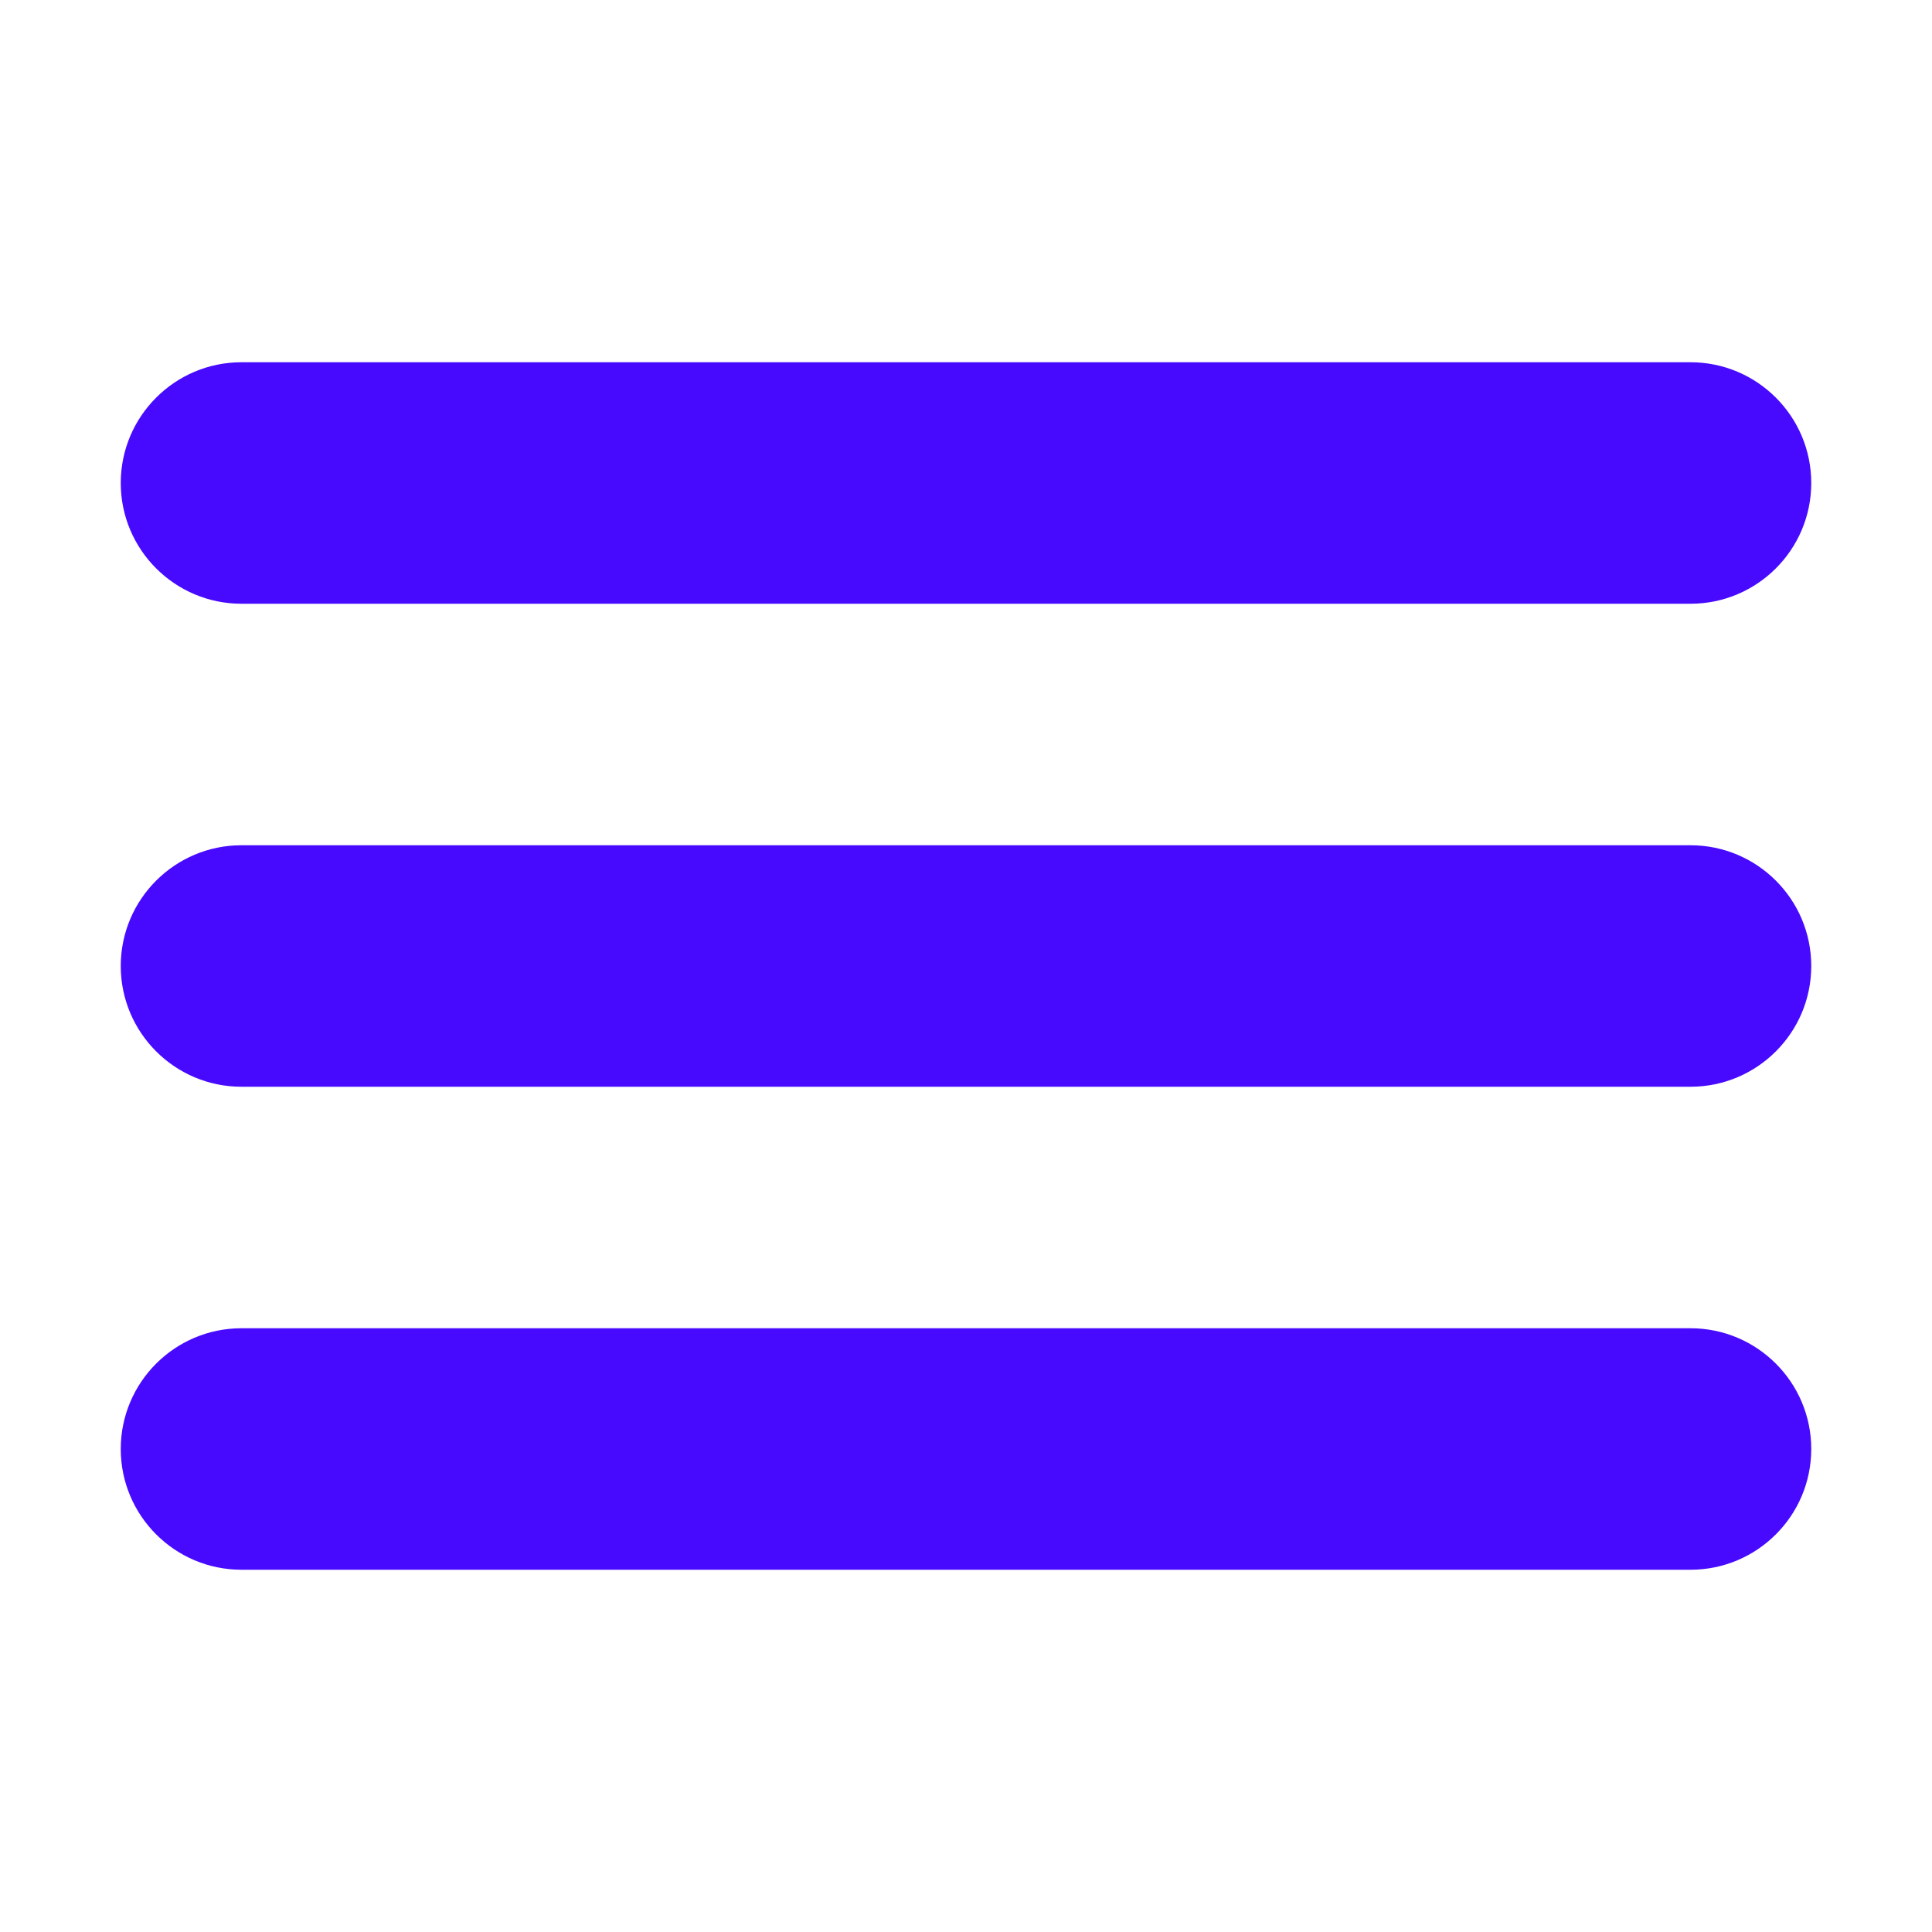
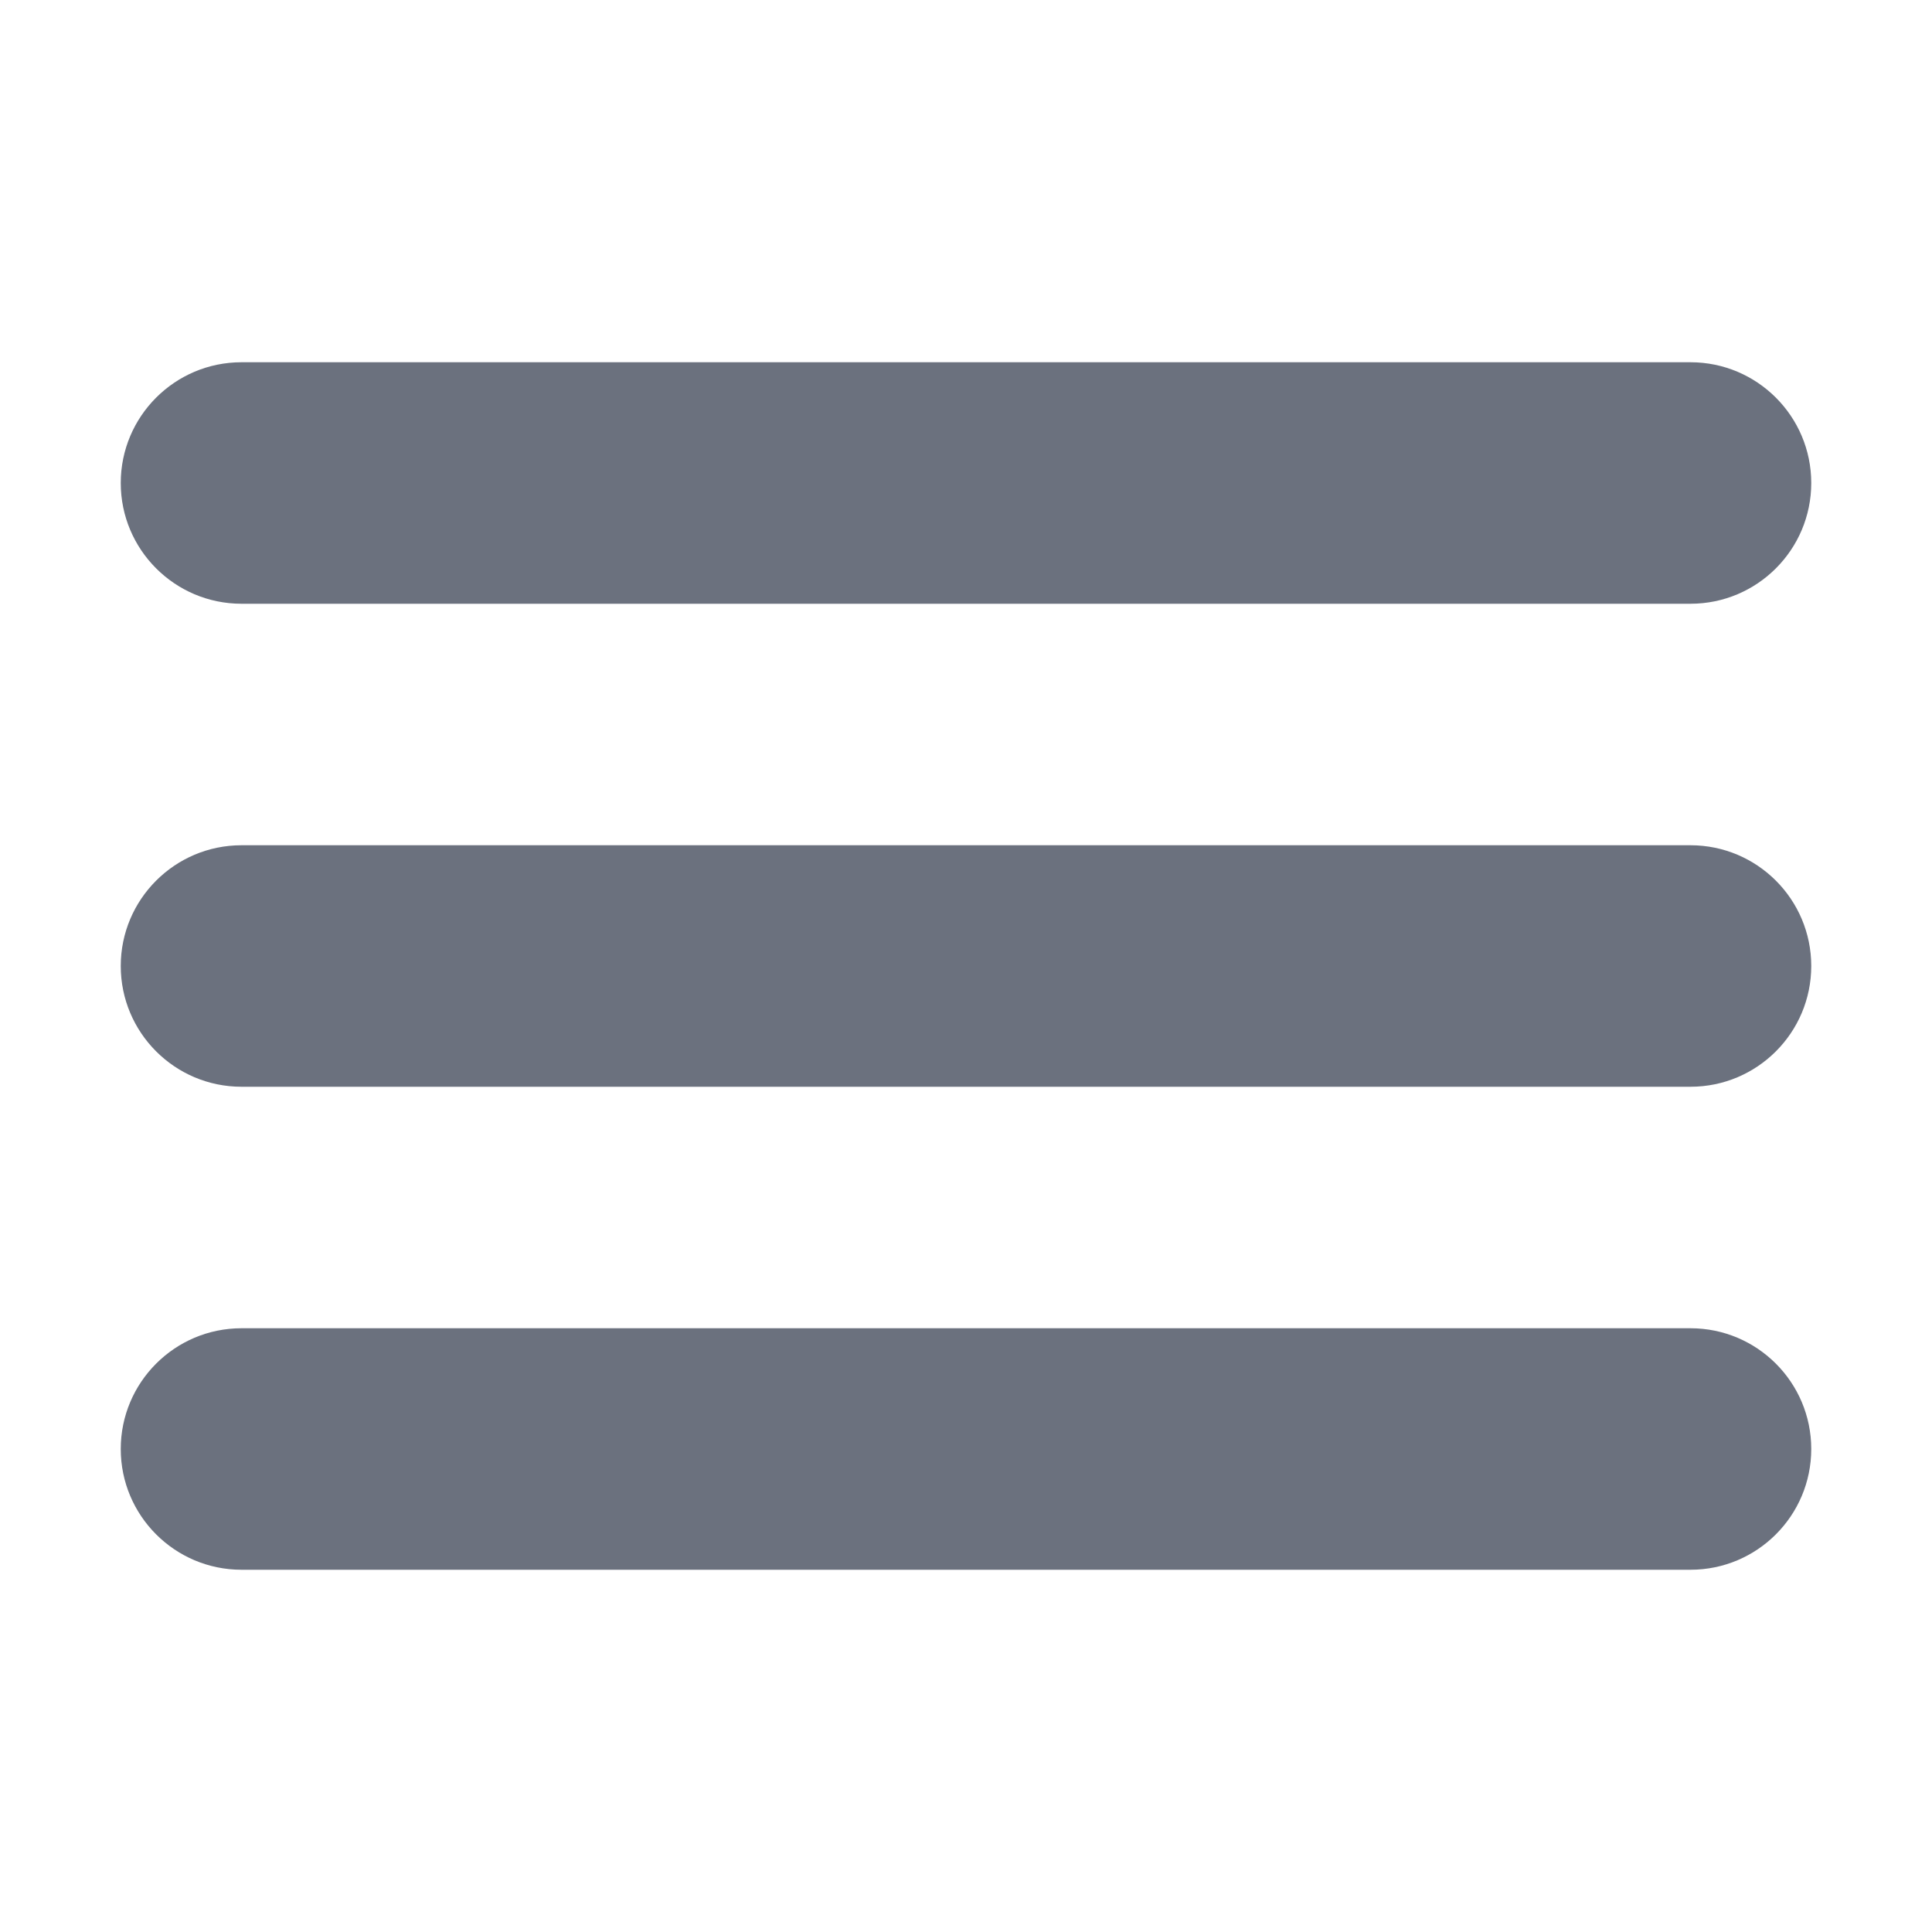
<svg xmlns="http://www.w3.org/2000/svg" height="32px" id="Layer_1" style="enable-background:new 0 0 32 32;" version="1.1" viewBox="0 0 32 32" width="32px" xml:space="preserve">
  <defs id="defs7" />
-   <path d="M4,10h24c1.104,0,2-0.896,2-2s-0.896-2-2-2H4C2.896,6,2,6.896,2,8S2.896,10,4,10z M28,14H4c-1.104,0-2,0.896-2,2  s0.896,2,2,2h24c1.104,0,2-0.896,2-2S29.104,14,28,14z M28,22H4c-1.104,0-2,0.896-2,2s0.896,2,2,2h24c1.104,0,2-0.896,2-2  S29.104,22,28,22z" id="path2" style="fill:#470aff;fill-opacity:1" />
+   <path d="M4,10h24c1.104,0,2-0.896,2-2s-0.896-2-2-2H4C2.896,6,2,6.896,2,8S2.896,10,4,10z M28,14H4c-1.104,0-2,0.896-2,2  s0.896,2,2,2h24c1.104,0,2-0.896,2-2S29.104,14,28,14z M28,22H4c-1.104,0-2,0.896-2,2s0.896,2,2,2h24c1.104,0,2-0.896,2-2  S29.104,22,28,22z" id="path2" style="fill:#6b717e;fill-opacity:1" />
</svg>
